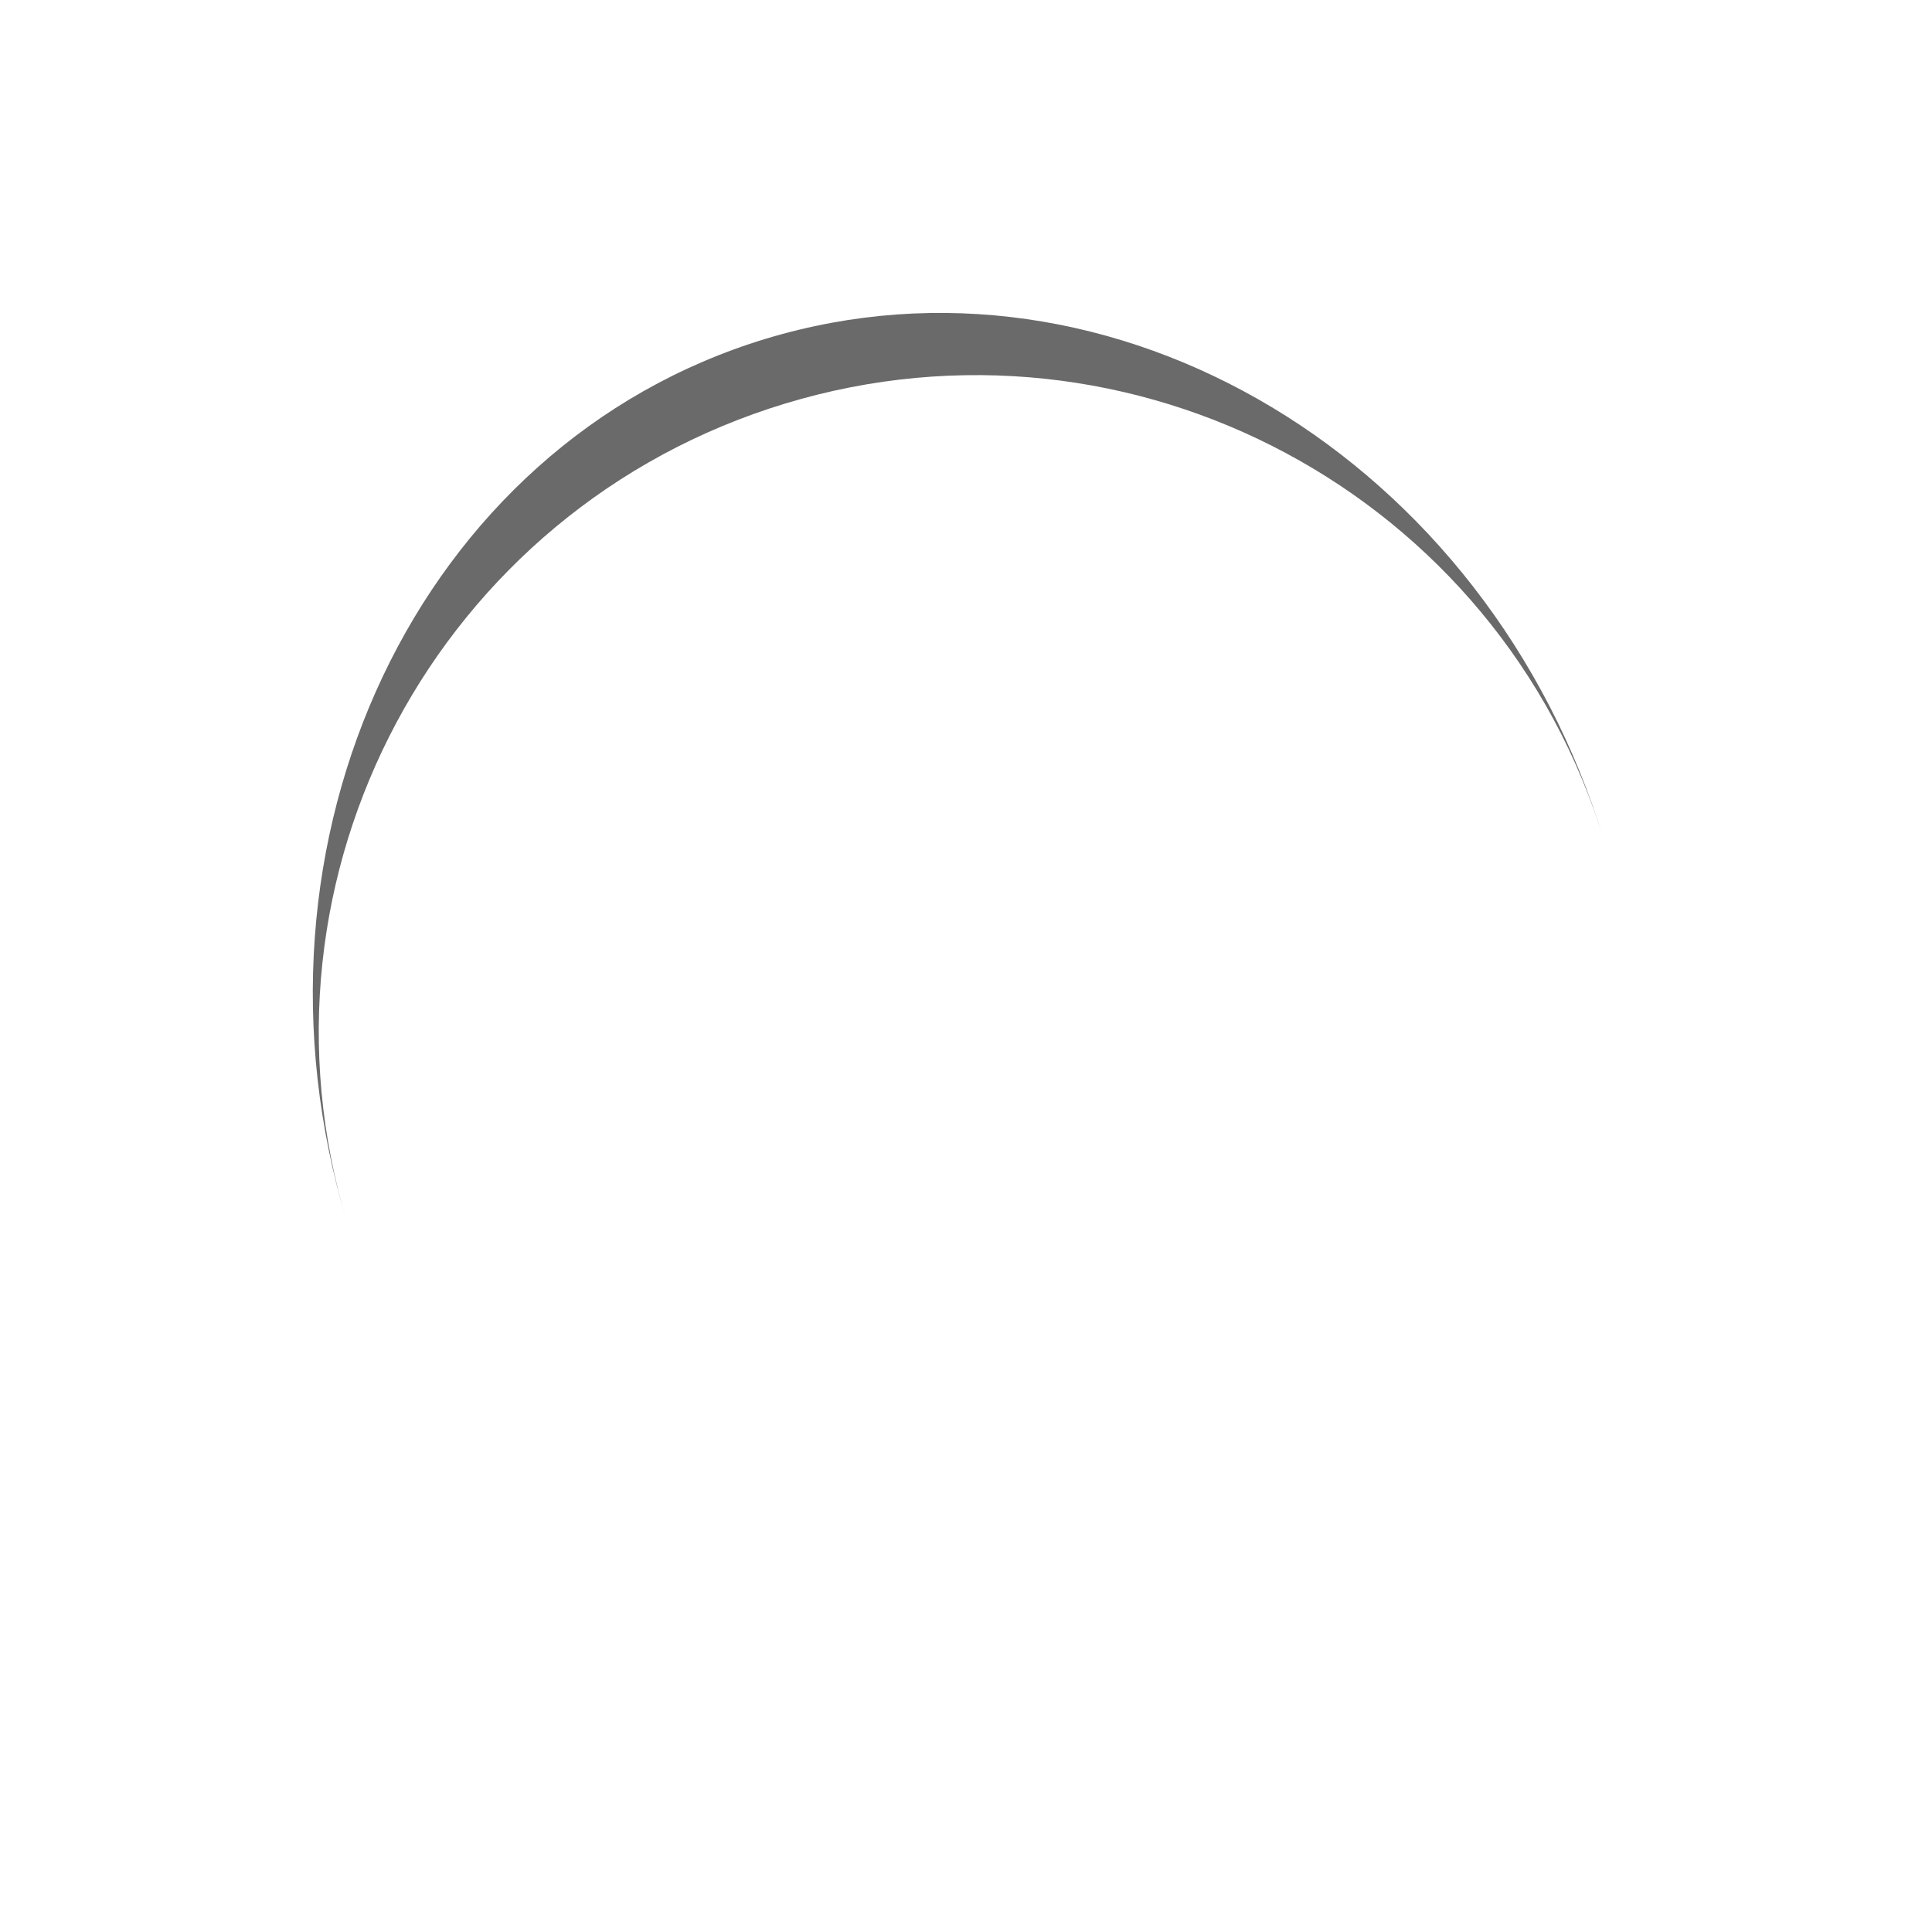
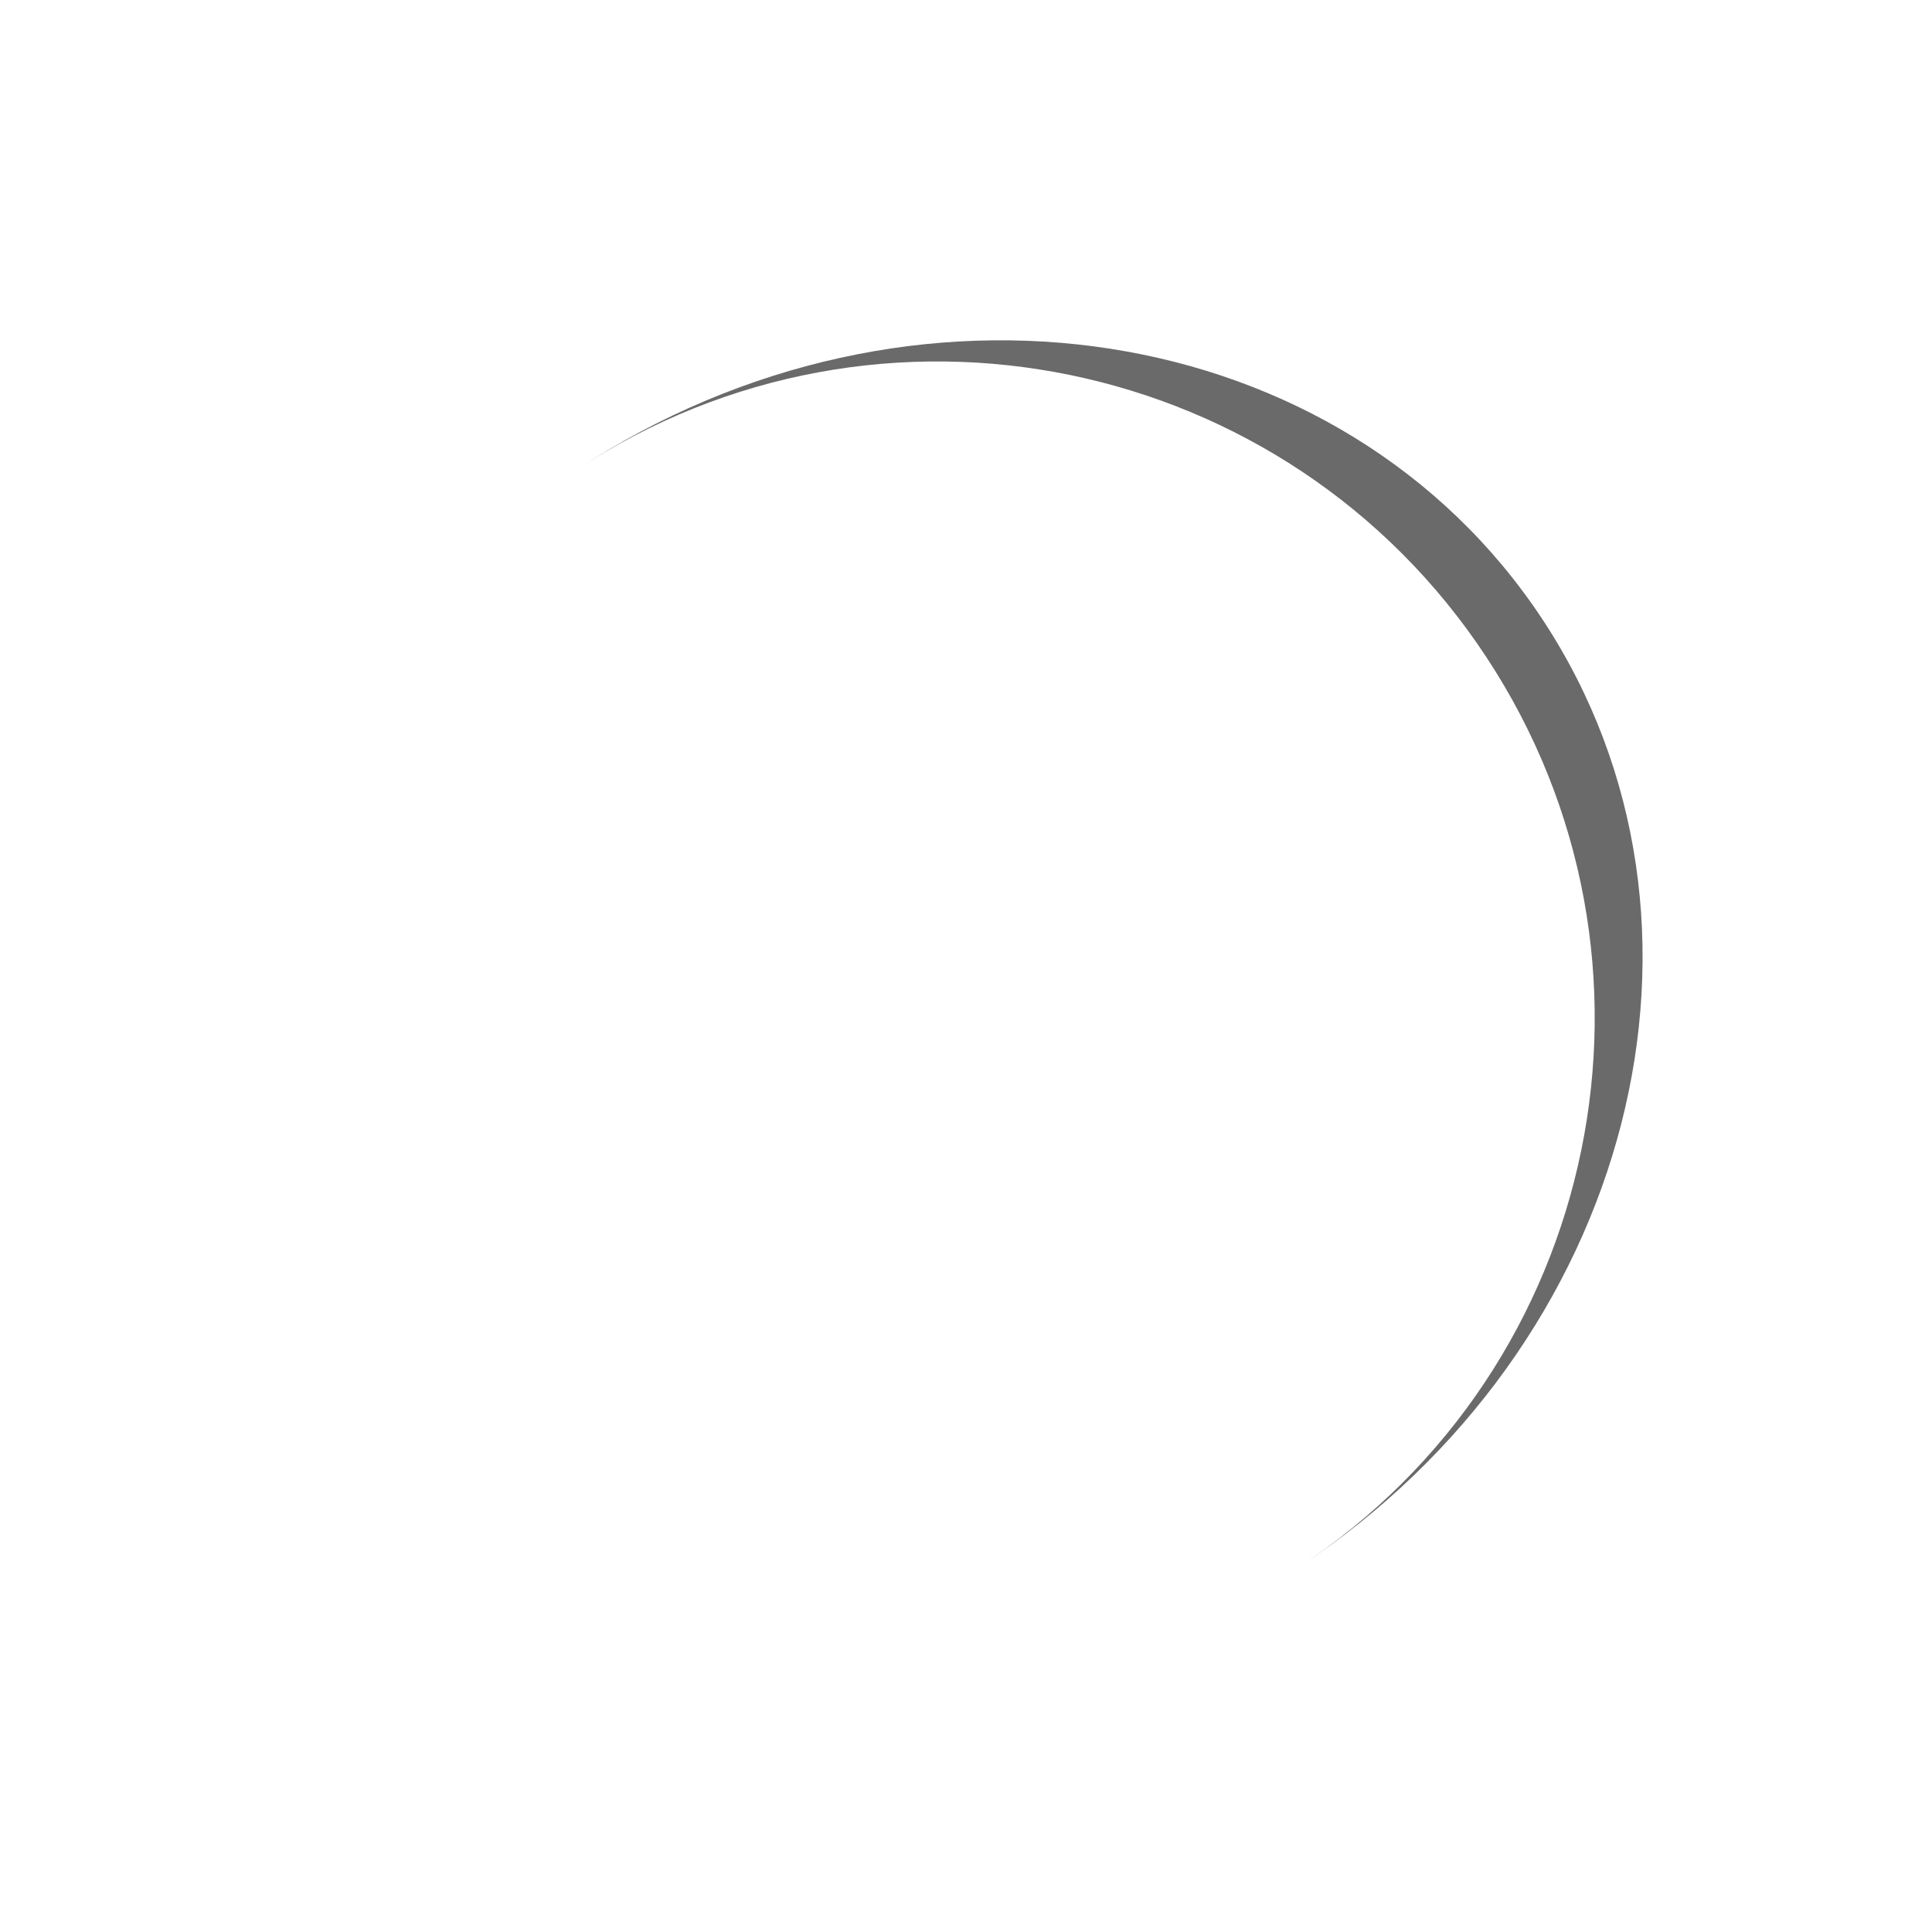
- <svg xmlns="http://www.w3.org/2000/svg" style="margin: auto; background: rgb(241, 242, 243); display: block; shape-rendering: auto;" width="200px" height="200px" viewBox="0 0 100 100" preserveAspectRatio="xMidYMid">
-   <path d="M16 50A34 34 0 0 0 84 50A34 37.5 0 0 1 16 50" fill="#6a6a6a" stroke="none" transform="rotate(163.15 50 51.75)">
+ <svg xmlns="http://www.w3.org/2000/svg" style="margin: auto; background: none; display: block; shape-rendering: auto;" width="200px" height="200px" viewBox="0 0 100 100" preserveAspectRatio="xMidYMid">
+   <path d="M16 50A34 34 0 0 0 84 50A34 37.5 0 0 1 16 50" fill="#6a6a6a" stroke="none" transform="rotate(236.619 50 51.75)">
    <animateTransform attributeName="transform" type="rotate" dur="1s" repeatCount="indefinite" keyTimes="0;1" values="0 50 51.75;360 50 51.75" />
  </path>
</svg>
